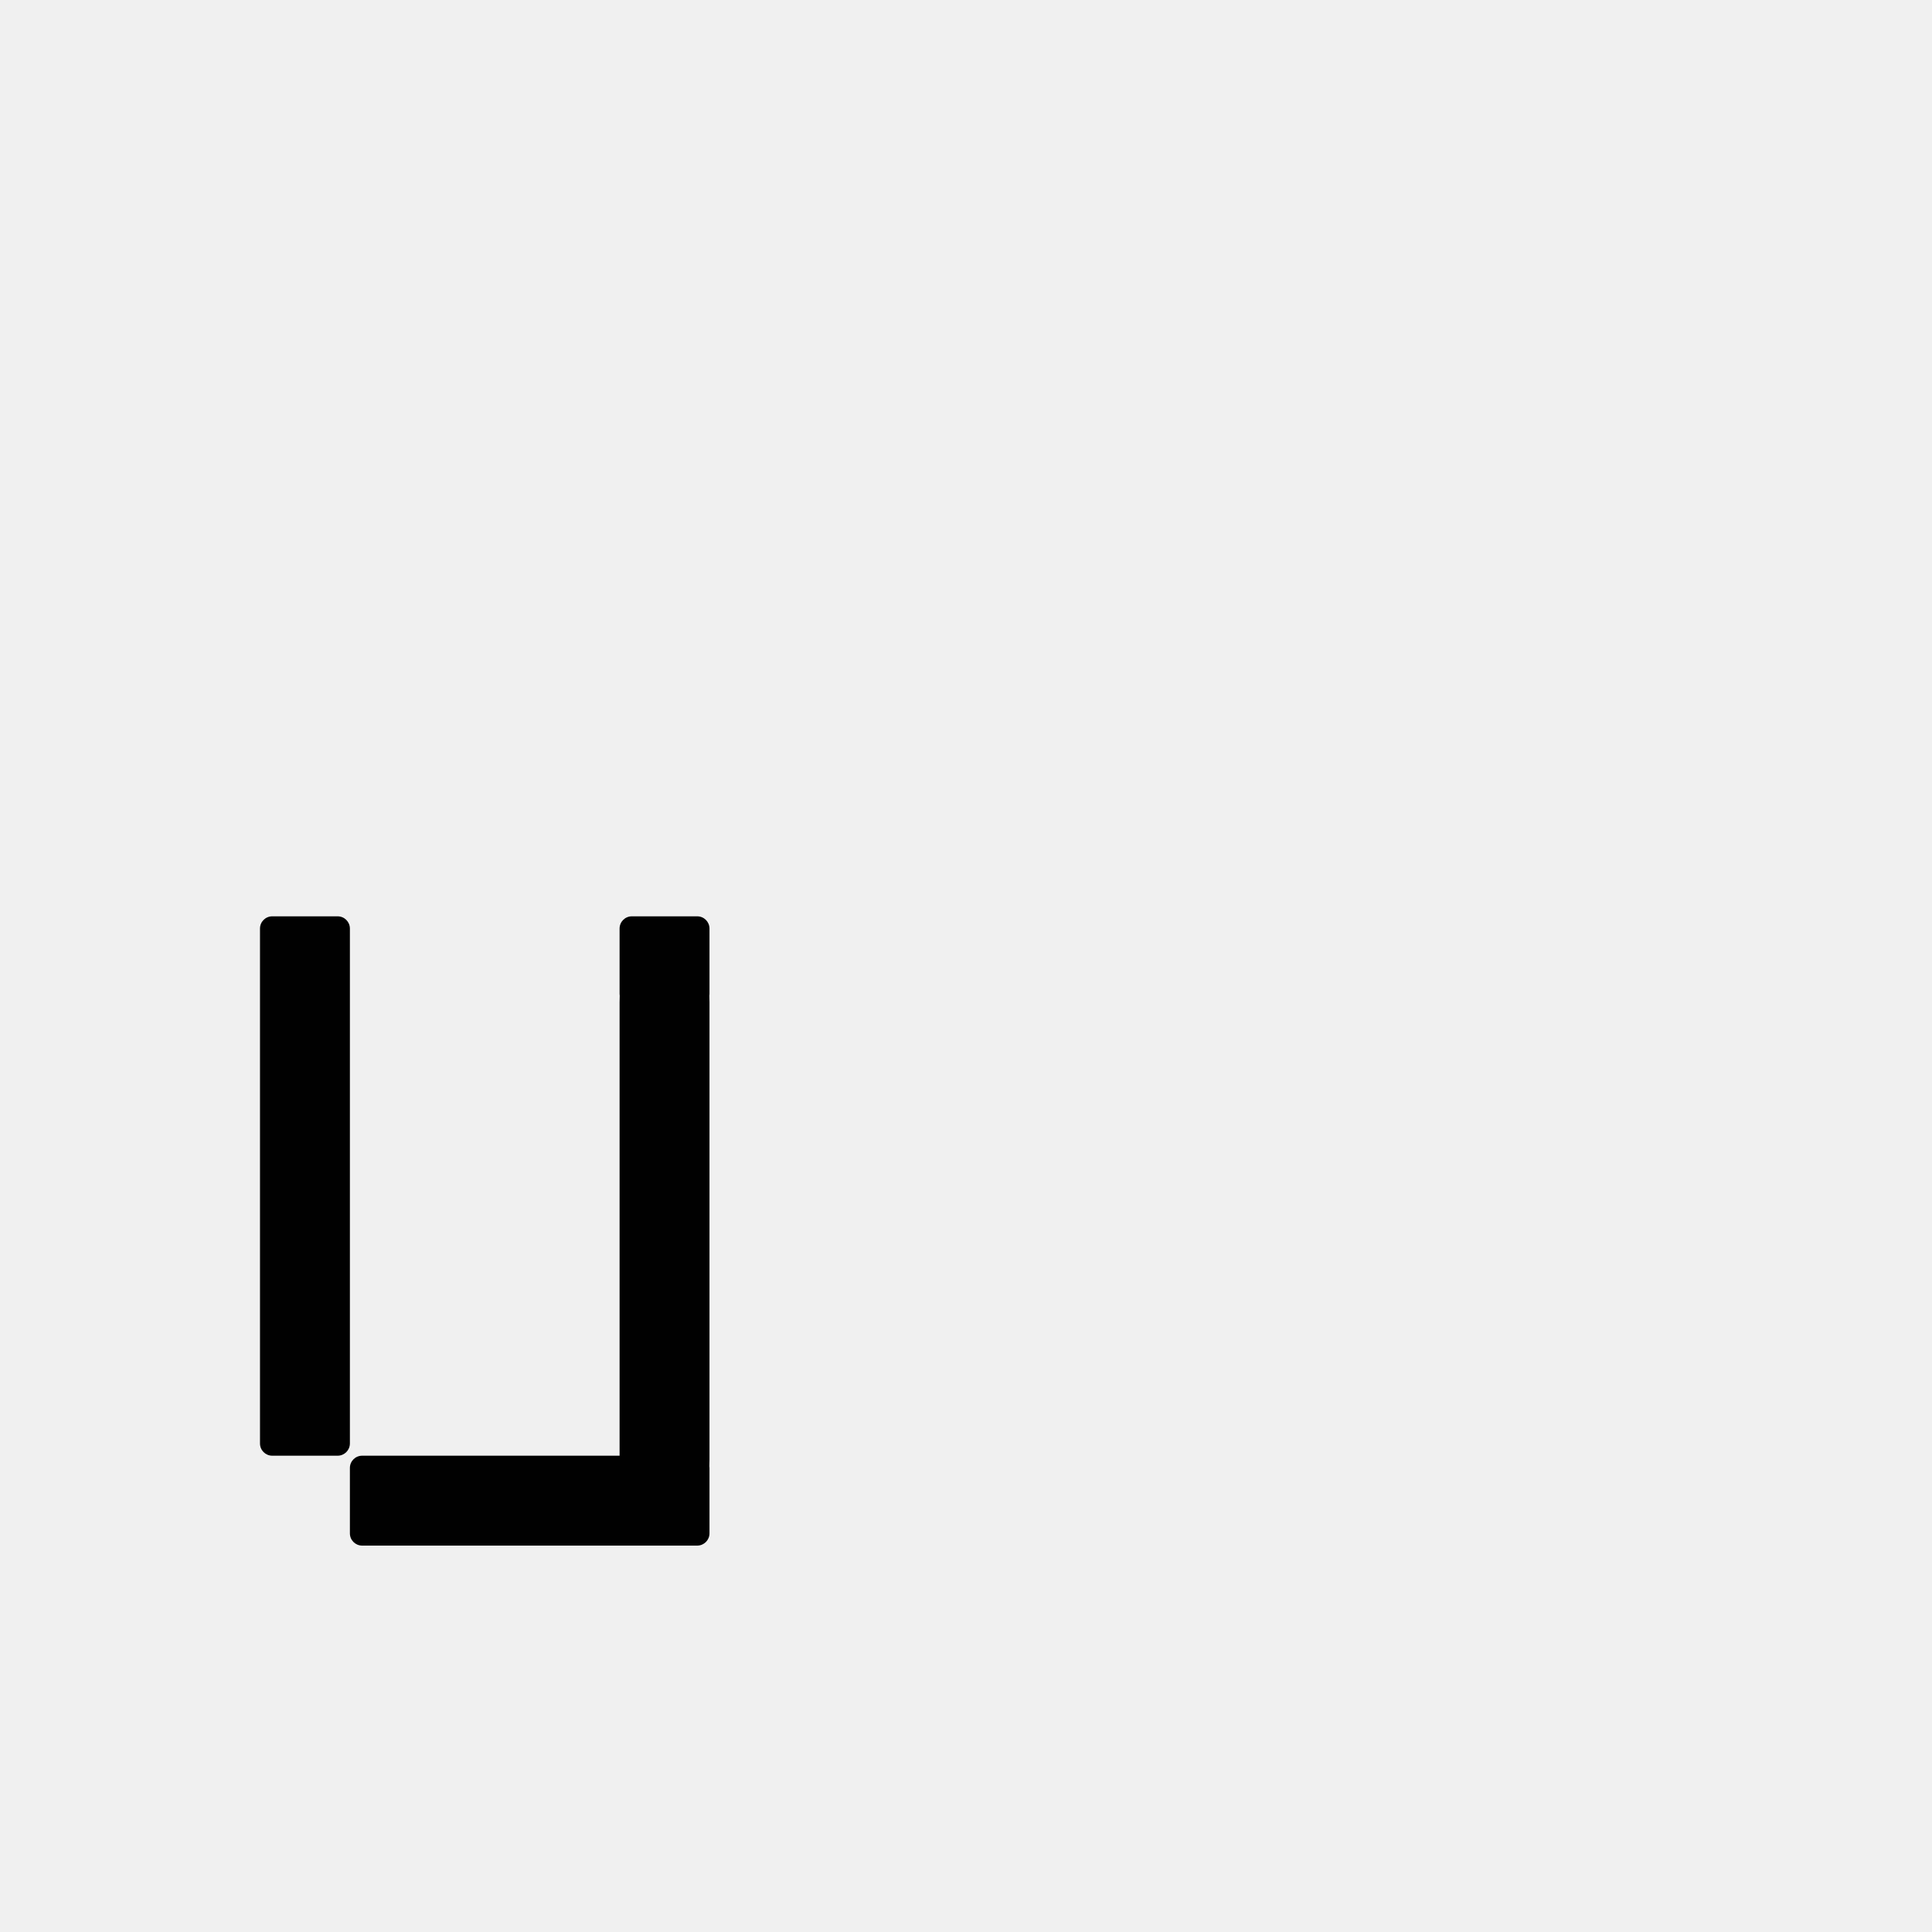
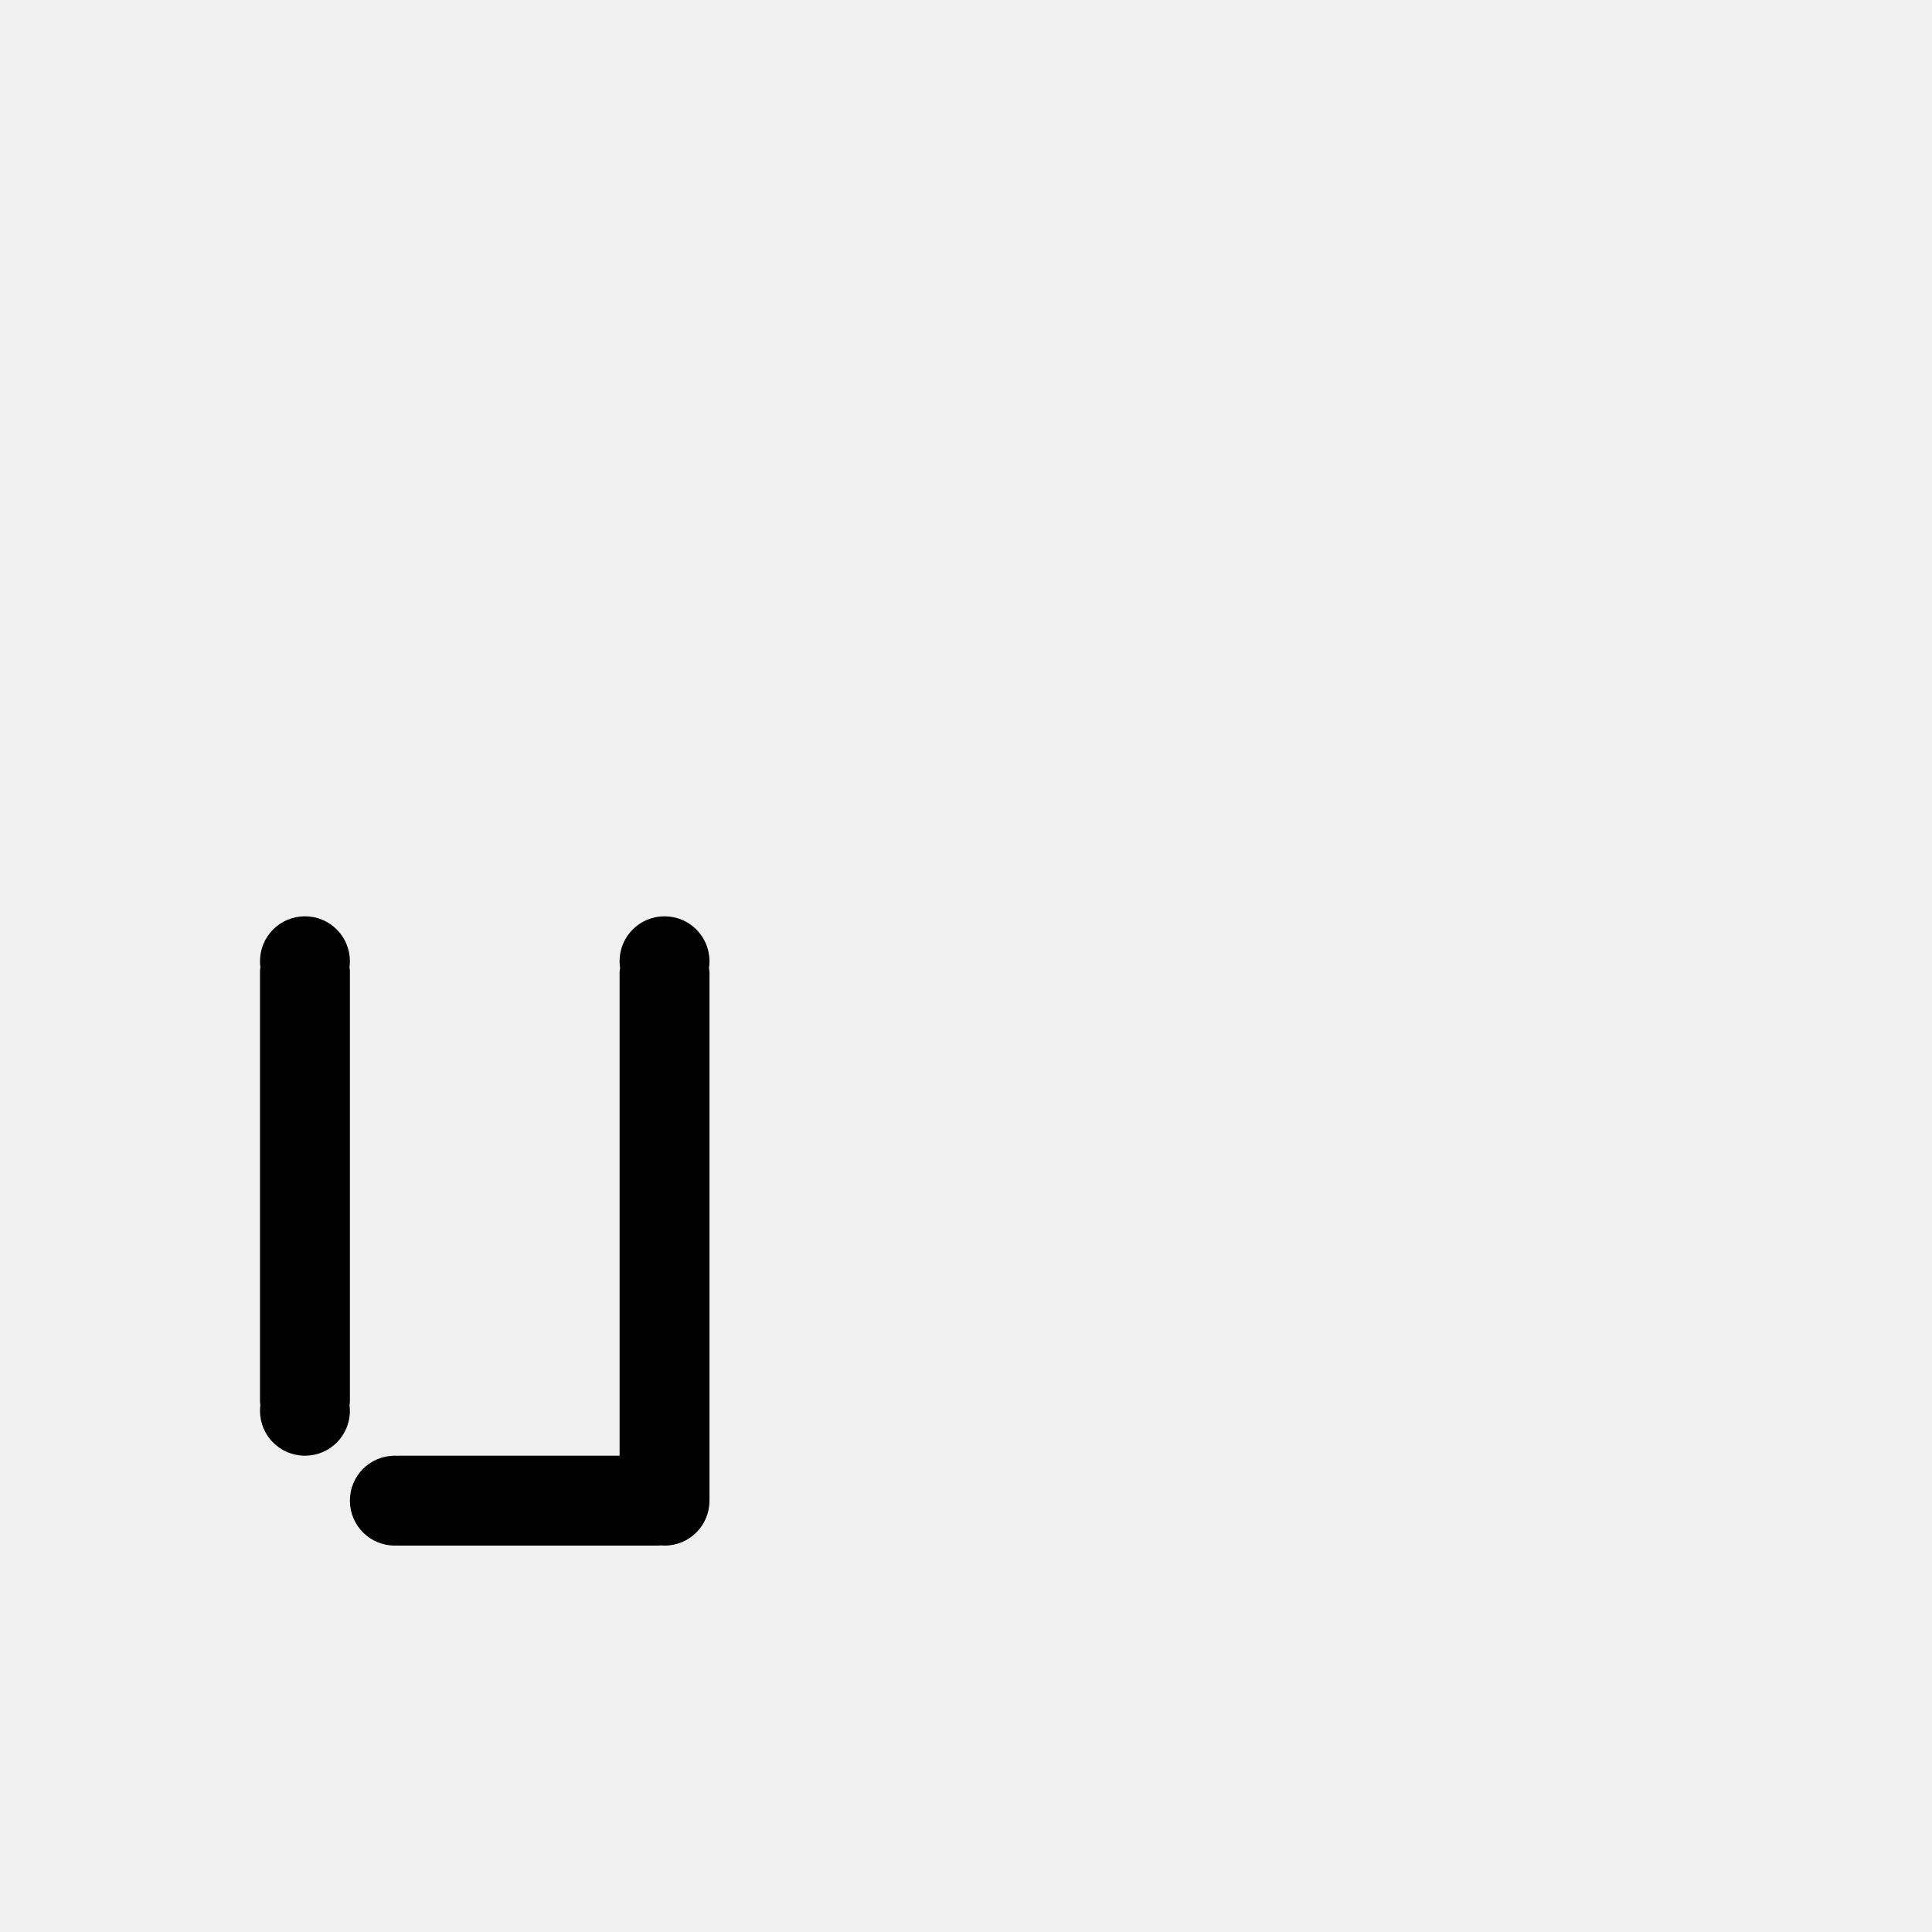
<svg xmlns="http://www.w3.org/2000/svg" width="1000" height="1000" viewBox="0 0 264.583 264.583" version="1.1" id="svg8">
  <defs id="defs2" />
  <g id="layer1" transform="translate(0,-32.41665)">
-     <path style="fill:#010101;fill-opacity:1;fill-rule:nonzero;stroke:#ffffff;stroke-width:0;stroke-miterlimit:4;stroke-dasharray:none;stroke-opacity:1;paint-order:normal" d="M 140.922 474.285 C 137.404 474.285 134.572 477.117 134.572 480.635 L 134.572 514.467 L 134.572 527.166 L 134.572 560.998 L 134.572 620.227 L 134.572 654.059 L 134.572 666.758 L 134.572 700.59 L 134.572 715.373 L 134.572 747.119 C 134.572 750.637 137.404 753.469 140.922 753.469 L 174.754 753.469 C 178.272 753.469 181.104 750.637 181.104 747.119 L 181.104 713.289 L 181.104 700.59 L 181.104 666.758 L 181.104 654.059 L 181.104 620.227 L 181.104 560.998 L 181.104 527.166 L 181.104 512.383 L 181.104 480.635 C 181.104 477.117 178.272 474.285 174.754 474.285 L 140.922 474.285 z M 327.045 474.285 C 323.527 474.285 320.695 477.117 320.695 480.635 L 320.695 514.467 C 320.695 514.775 320.726 515.075 320.768 515.371 C 320.724 516.482 320.695 517.6 320.695 518.732 L 320.695 573.697 L 320.695 607.527 L 320.695 753.469 L 187.453 753.469 C 183.935 753.469 181.104 756.301 181.104 759.818 L 181.104 793.65 C 181.104 797.168 183.935 800 187.453 800 L 360.877 800 C 364.395 800 367.227 797.168 367.227 793.65 L 367.227 759.818 C 367.227 759.507 367.197 759.204 367.154 758.904 C 367.197 757.797 367.227 756.682 367.227 755.553 L 367.227 607.527 L 367.227 573.697 L 367.227 518.732 C 367.227 517.603 367.197 516.488 367.154 515.381 C 367.197 515.082 367.227 514.778 367.227 514.467 L 367.227 480.635 C 367.227 477.117 364.395 474.285 360.877 474.285 L 343.961 474.285 L 327.045 474.285 z " transform="matrix(0.2645833,0,0,0.2645833,0,32.41665)" id="rect1199" />
+     <path style="fill:#010101;fill-opacity:1;fill-rule:nonzero;stroke:#ffffff;stroke-width:0;stroke-miterlimit:4;stroke-dasharray:none;stroke-opacity:1;paint-order:normal" d="M 157.838 474.285 C 144.949 474.285 134.572 484.662 134.572 497.551 C 134.572 498.62 134.651 499.671 134.789 500.701 C 134.648 501.379 134.572 502.08 134.572 502.801 L 134.572 557.146 L 134.572 573.697 L 134.572 607.527 L 134.572 691.004 L 134.572 725.262 C 134.572 725.938 134.642 726.597 134.766 727.236 C 134.643 728.209 134.572 729.198 134.572 730.205 C 134.572 743.094 144.949 753.469 157.838 753.469 C 170.727 753.469 181.104 743.094 181.104 730.205 C 181.104 729.199 181.033 728.21 180.91 727.238 C 181.034 726.599 181.104 725.939 181.104 725.262 L 181.104 670.656 L 181.104 607.527 L 181.104 573.697 L 181.104 533.783 L 181.104 502.801 C 181.104 502.081 181.027 501.38 180.887 500.703 C 181.025 499.672 181.104 498.621 181.104 497.551 C 181.104 484.662 170.727 474.285 157.838 474.285 z M 343.961 474.285 C 331.072 474.285 320.695 484.662 320.695 497.551 C 320.695 498.765 320.789 499.958 320.967 501.121 C 320.796 501.86 320.695 502.626 320.695 503.418 L 320.695 557.244 L 320.695 666.758 L 320.695 700.59 L 320.695 732.646 L 320.695 753.469 L 267.814 753.469 L 206.127 753.469 C 205.927 753.469 205.728 753.48 205.533 753.498 C 205.148 753.479 204.759 753.469 204.369 753.469 C 191.48 753.469 181.104 763.845 181.104 776.734 C 181.104 789.623 191.48 800 204.369 800 C 204.767 800 205.163 799.99 205.557 799.971 C 205.561 799.971 205.566 799.97 205.57 799.971 C 205.754 799.986 205.939 800 206.127 800 L 267.814 800 L 340.773 800 C 341.142 800 341.502 799.962 341.854 799.902 C 342.548 799.964 343.25 800 343.961 800 C 356.85 800 367.227 789.623 367.227 776.734 C 367.227 776.459 367.214 776.185 367.205 775.912 C 367.21 775.772 367.227 775.635 367.227 775.494 L 367.227 717.771 L 367.227 700.59 L 367.227 666.758 L 367.227 541.639 L 367.227 503.418 C 367.227 502.626 367.126 501.86 366.955 501.121 C 367.133 499.958 367.227 498.765 367.227 497.551 C 367.227 484.662 356.85 474.285 343.961 474.285 z " transform="matrix(0.2645833,0,0,0.2645833,0,32.41665)" id="rect1199" />
  </g>
</svg>
